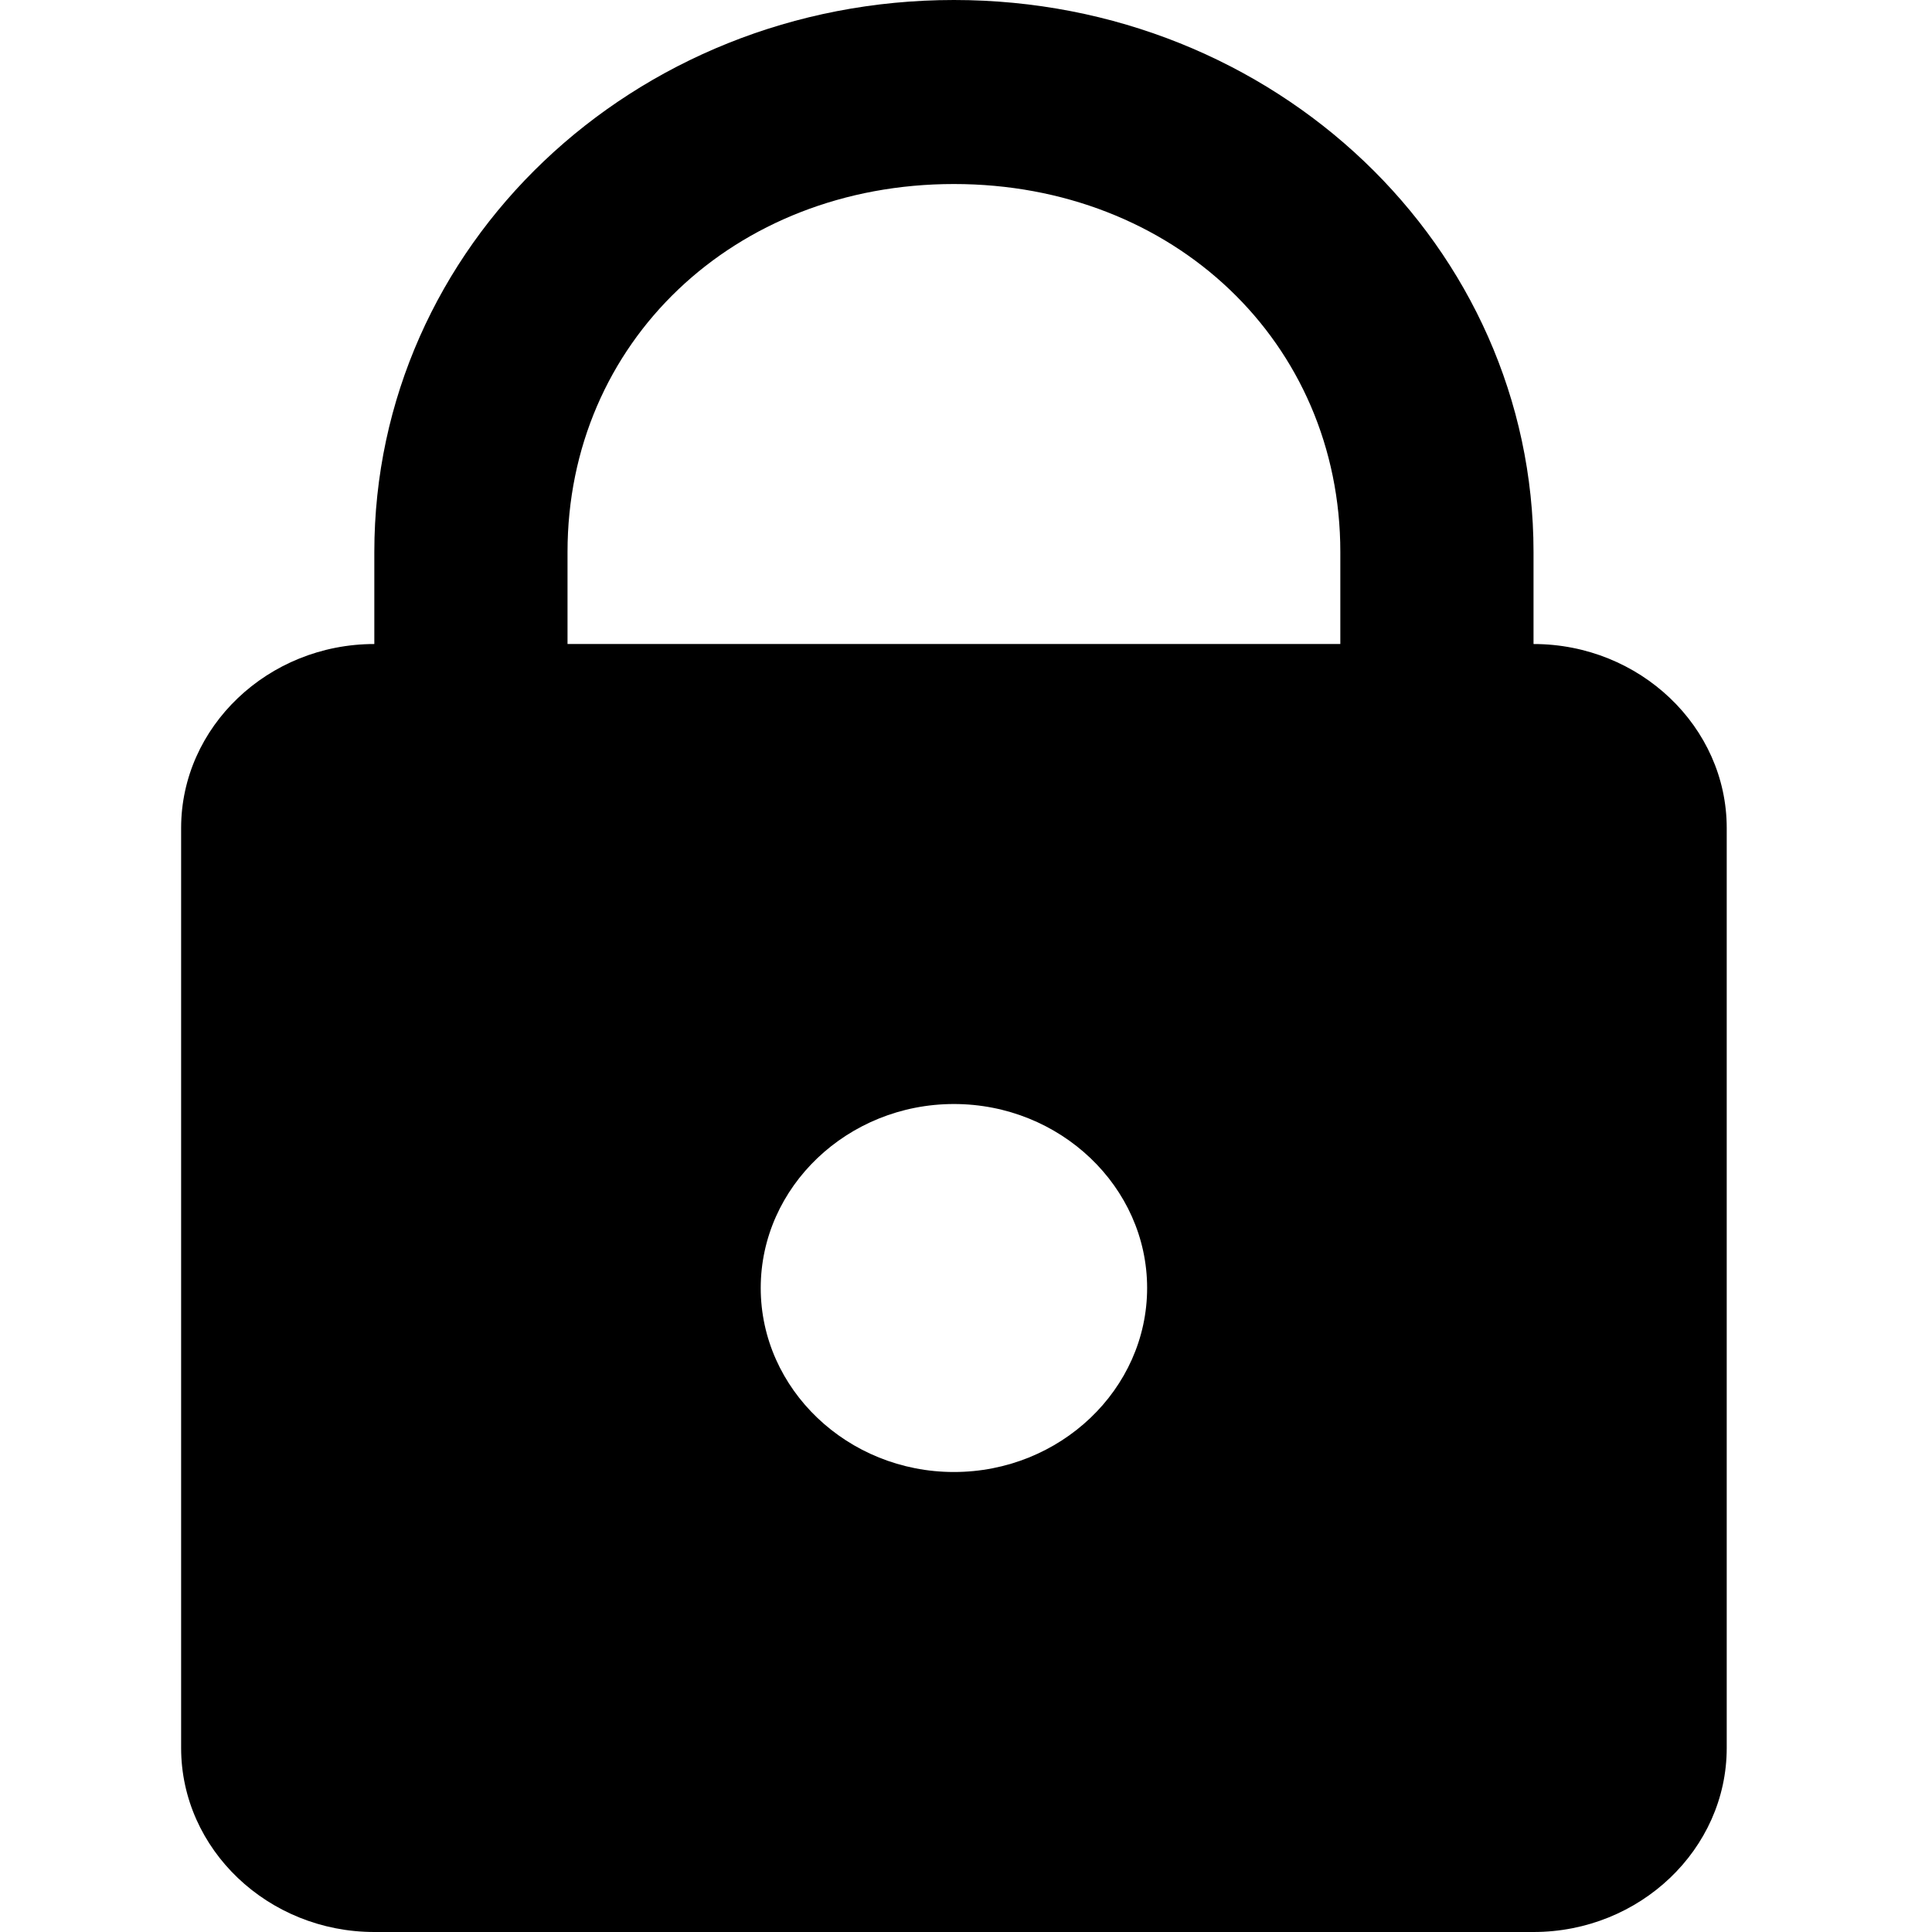
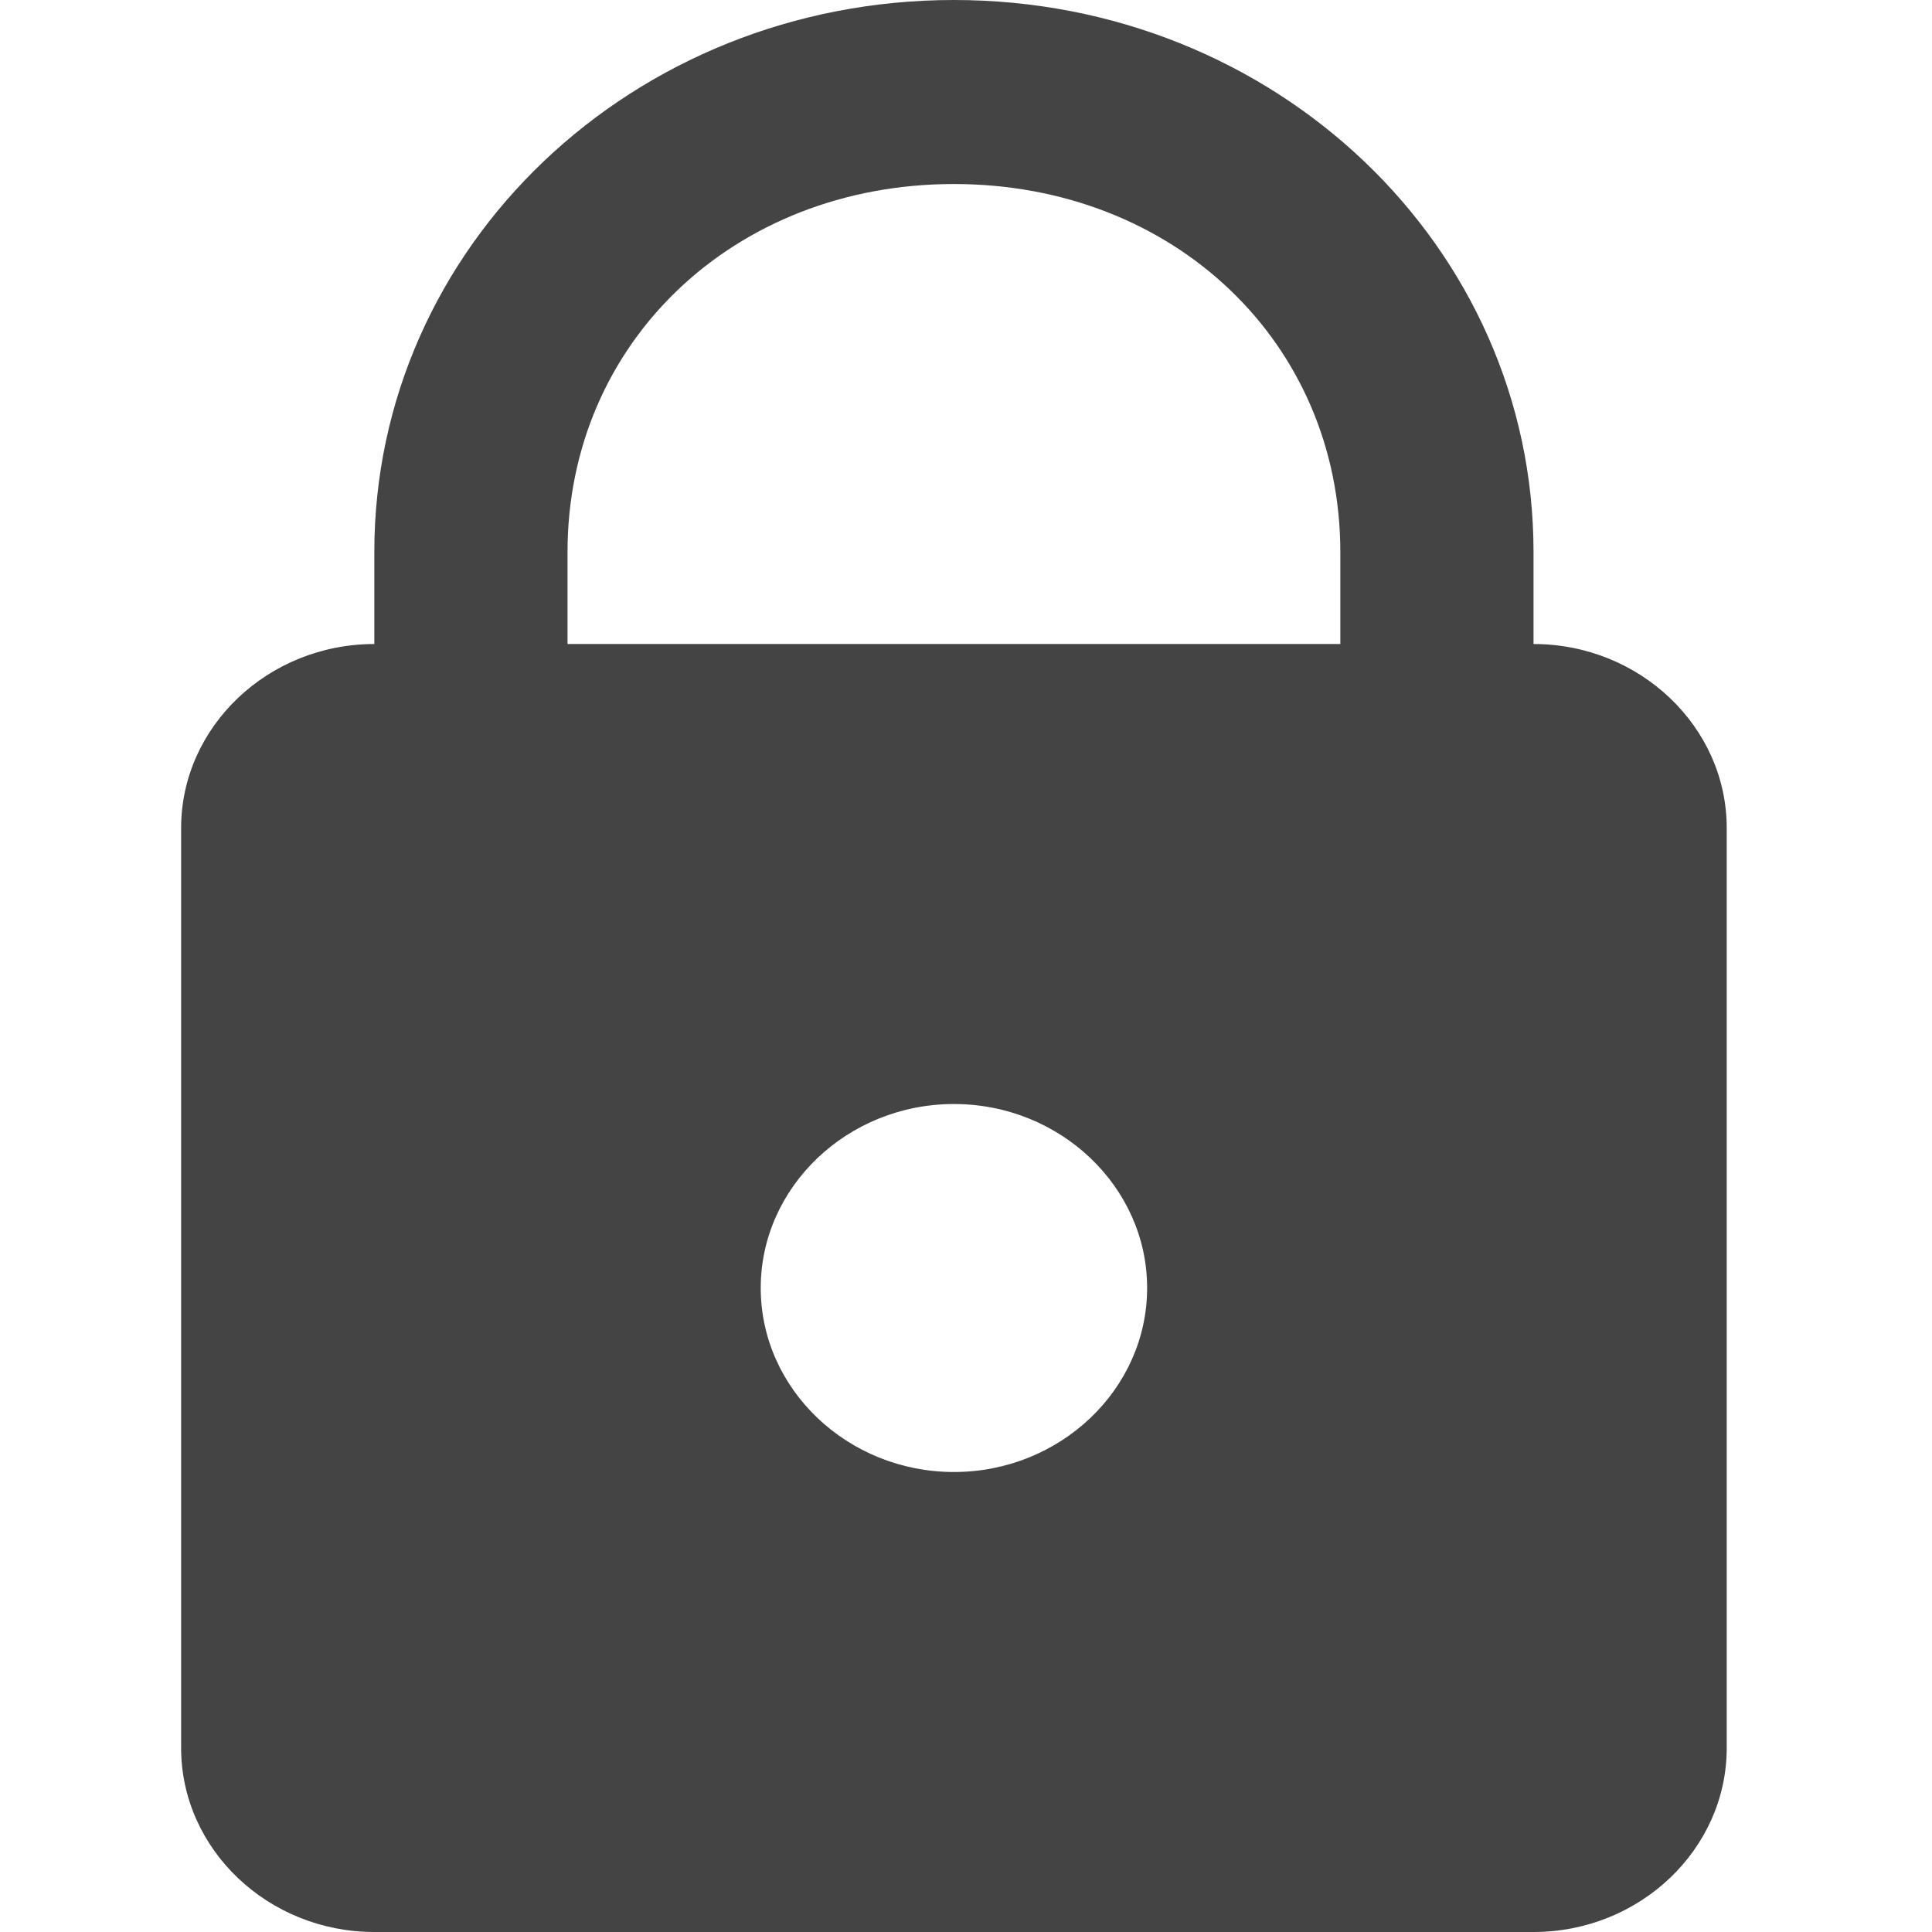
<svg xmlns="http://www.w3.org/2000/svg" width="32" height="32" viewBox="0 0 32 32">
-   <g class="nc-icon-wrapper">
+   <g class="nc-icon-wrapper" fill="#444444">
    <path d="M15.8 0c-5.318 0-9.6 4.078-9.6 9.143v1.524c-1.76 0-3.2 1.371-3.2 3.047v15.238C3 30.63 4.44 32 6.2 32h19.2c1.76 0 3.2-1.371 3.2-3.048V13.714c0-1.676-1.44-3.047-3.2-3.047V9.143C25.4 4.078 21.118 0 15.8 0zm0 3.048c3.642 0 6.4 2.626 6.4 6.095v1.524H9.4V9.143c0-3.469 2.758-6.095 6.4-6.095zm0 15.238c1.76 0 3.2 1.371 3.2 3.047 0 1.677-1.44 3.048-3.2 3.048-1.76 0-3.2-1.371-3.2-3.048 0-1.676 1.44-3.047 3.2-3.047z" />
  </g>
</svg>
